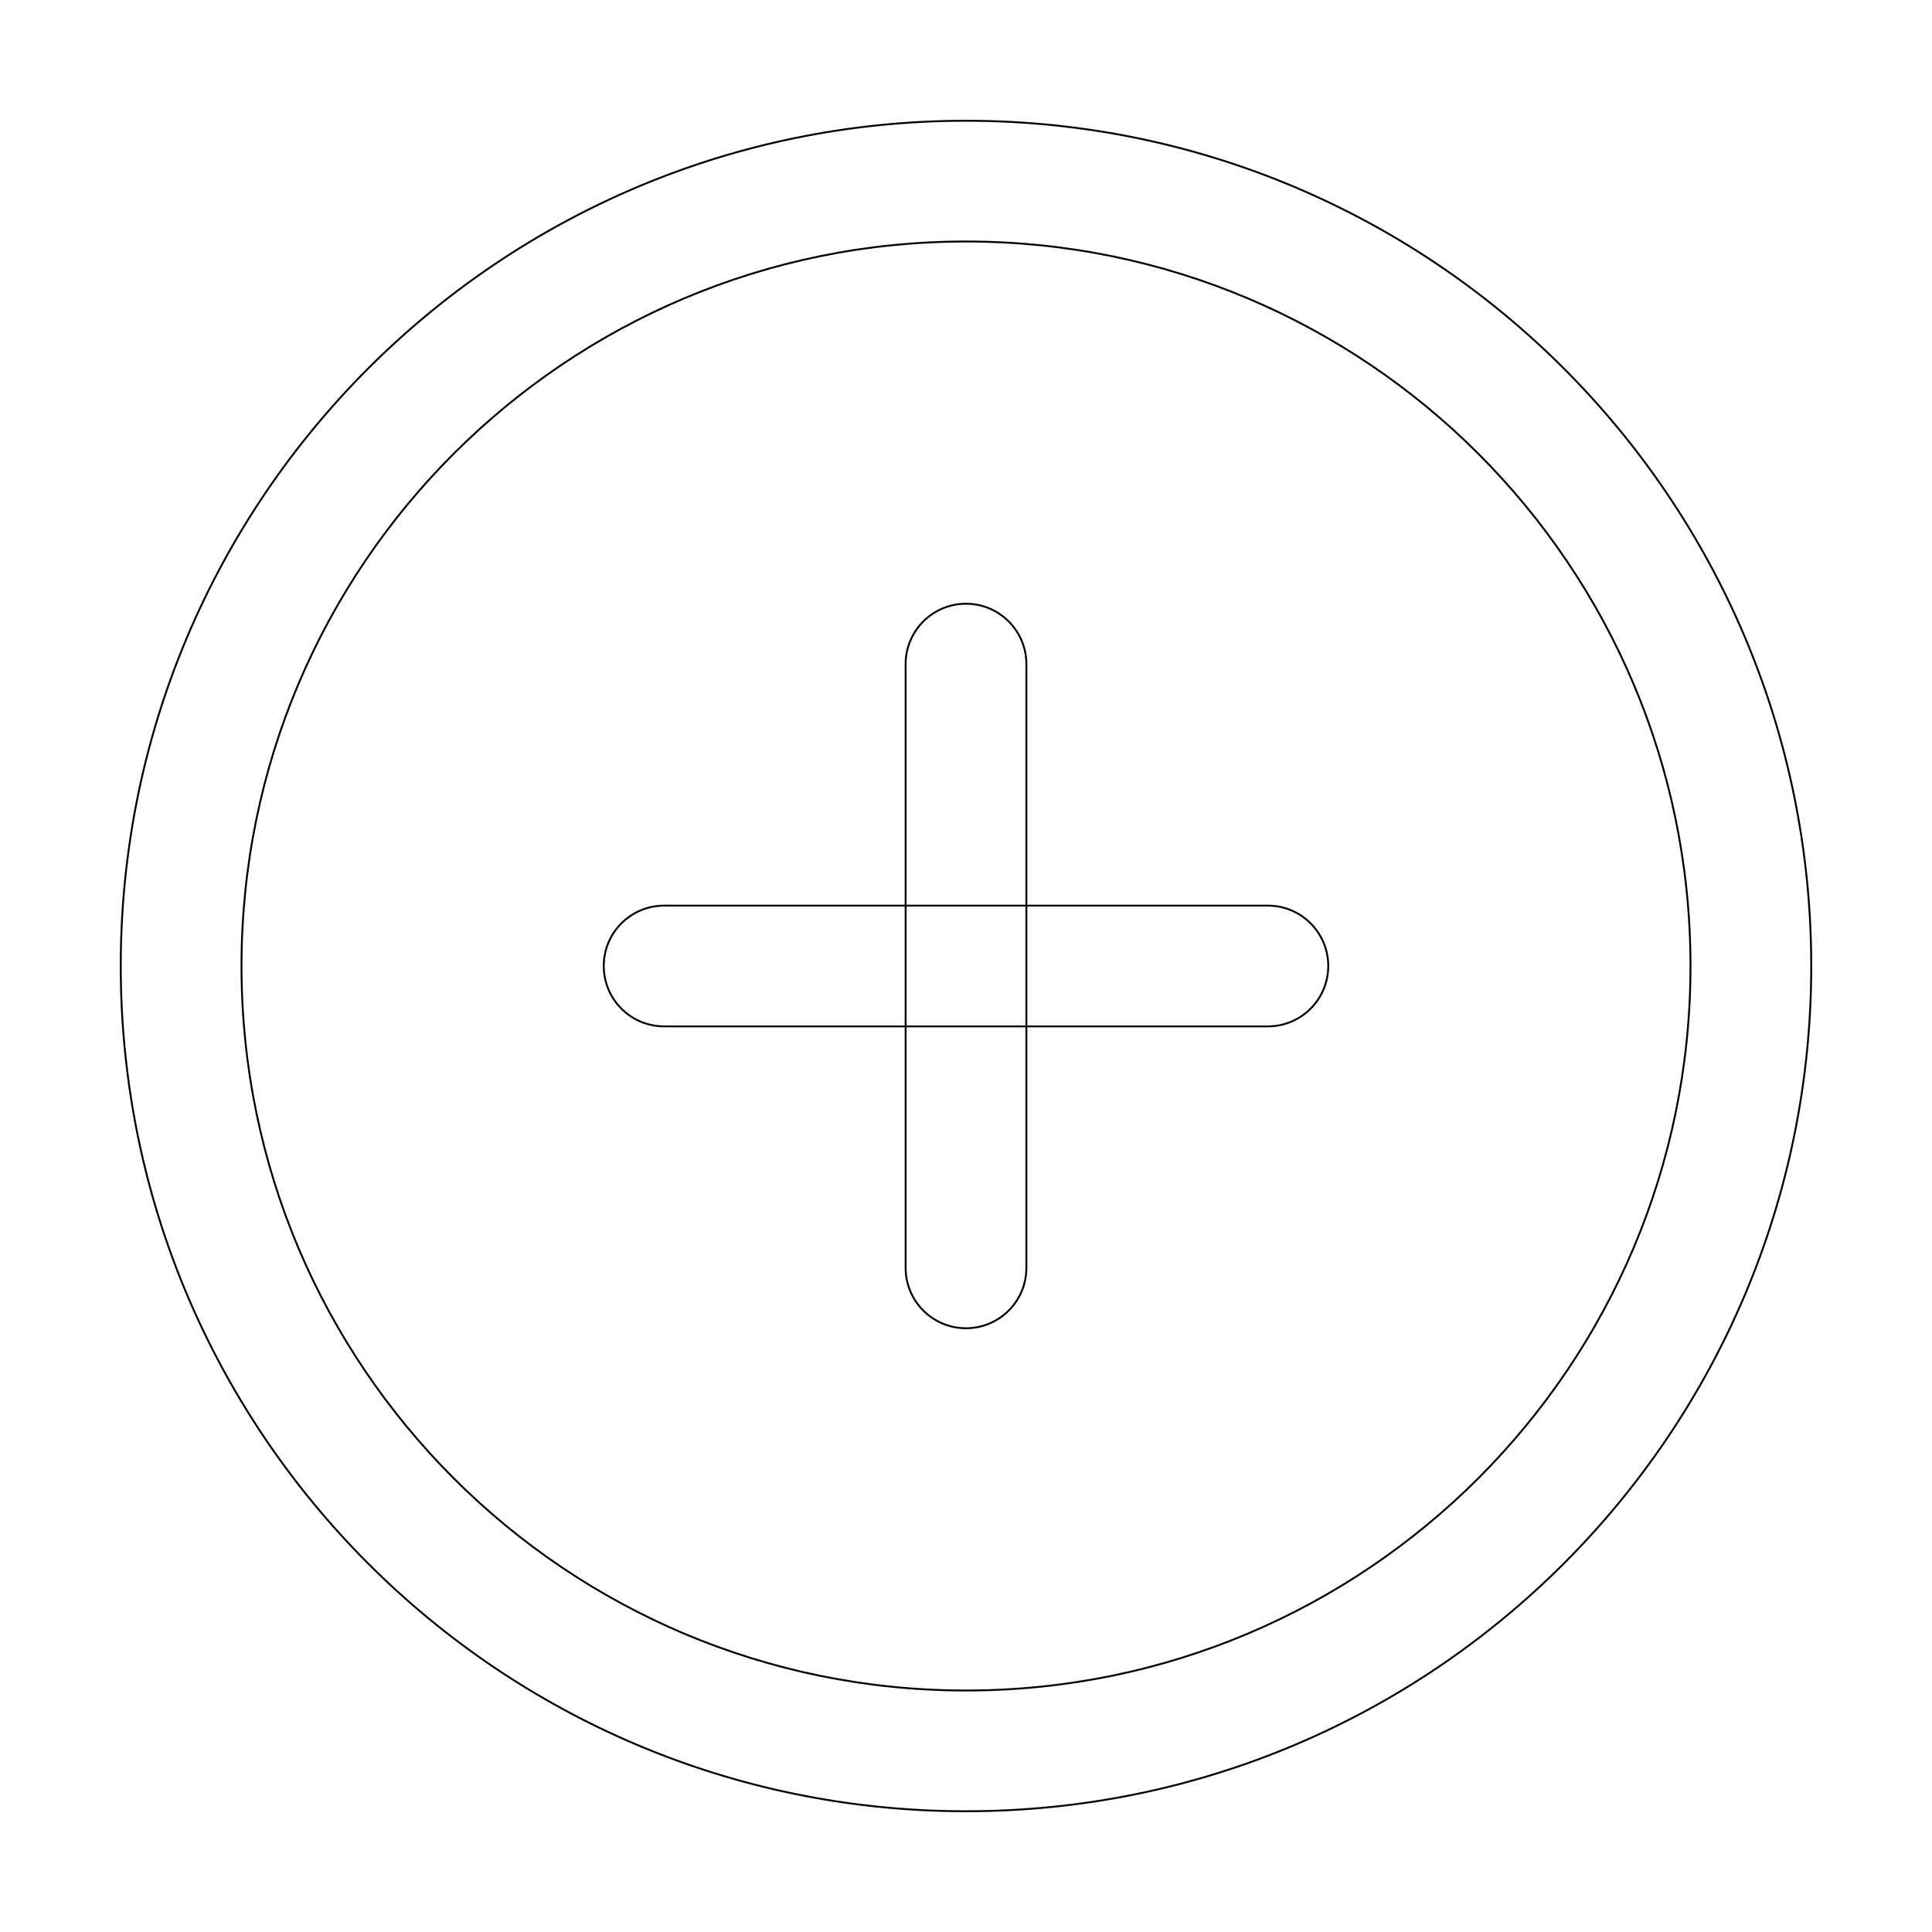
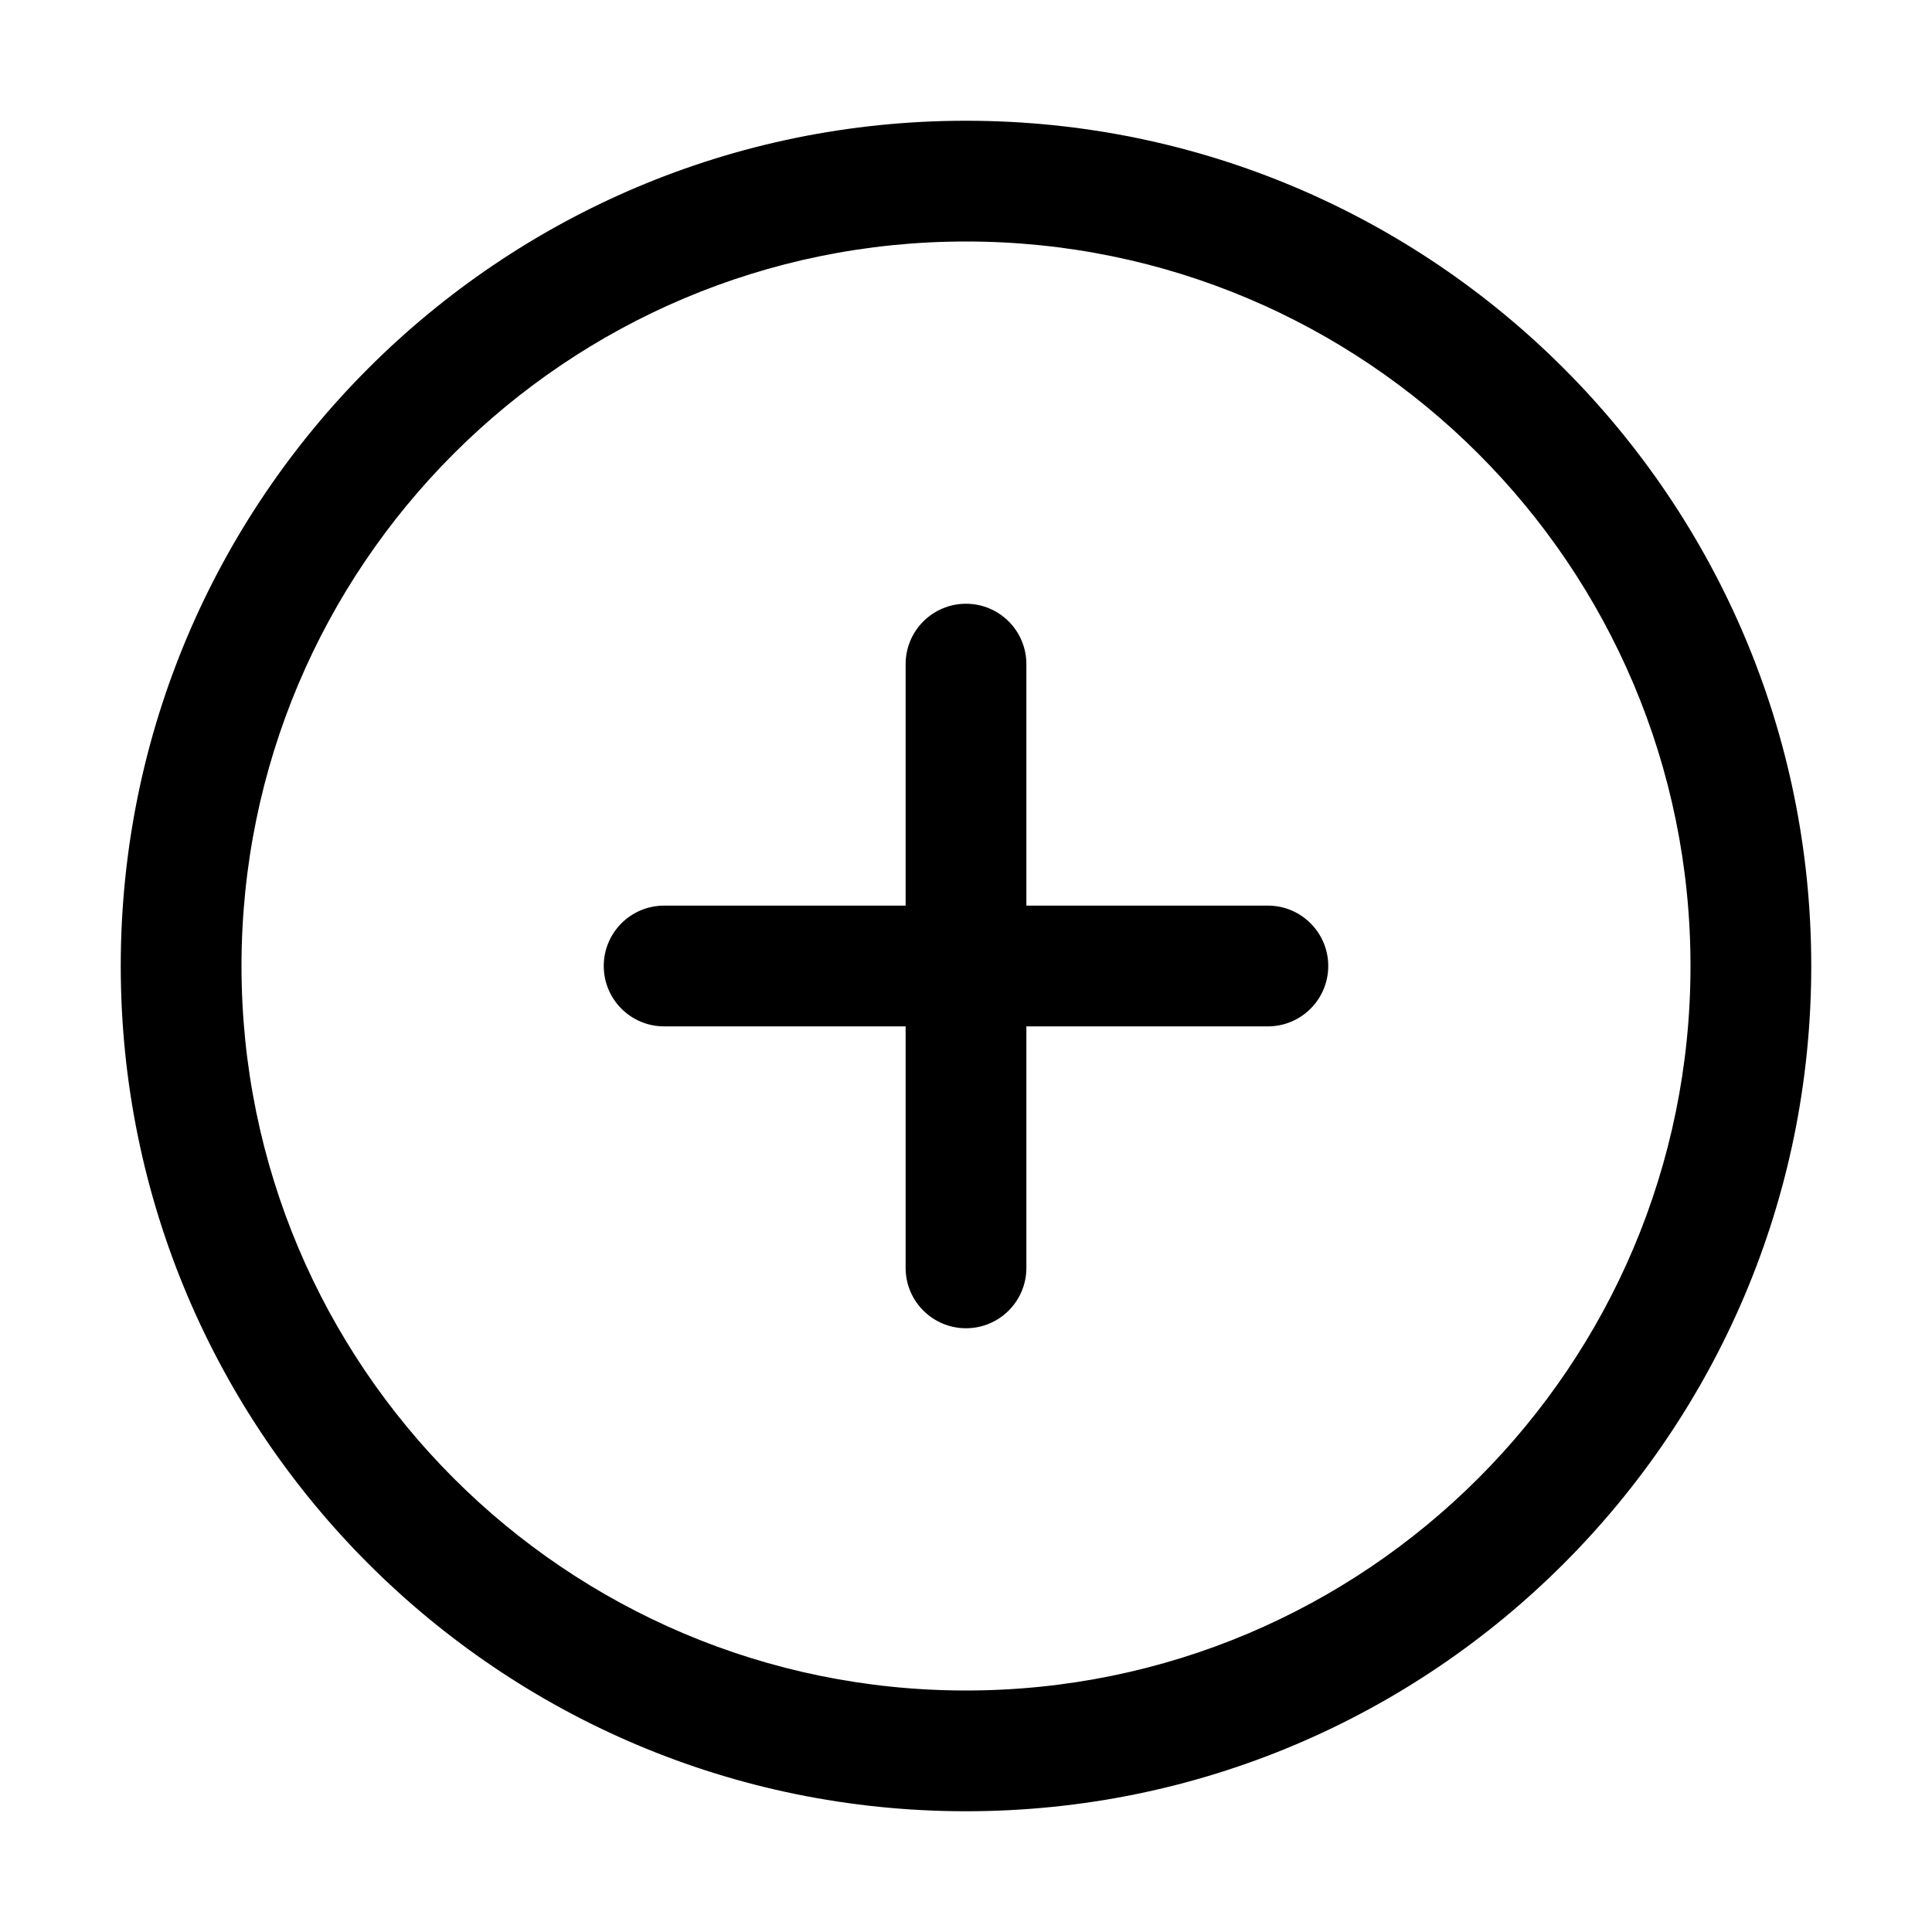
<svg xmlns="http://www.w3.org/2000/svg" viewBox="0 0 1024 1024">
-   <path d="M352 480h320a32 32 0 1 1 0 64H352a32 32 0 0 1 0-64z" stroke="currentColor" fill="none" />
-   <path d="M480 672V352a32 32 0 1 1 64 0v320a32 32 0 0 1-64 0z" stroke="currentColor" fill="none" />
-   <path d="M512 896a384 384 0 1 0 0-768 384 384 0 0 0 0 768zm0 64a448 448 0 1 1 0-896 448 448 0 0 1 0 896z" stroke="currentColor" fill="none" />
+   <path d="M352 480h320a32 32 0 1 1 0 64H352a32 32 0 0 1 0-64z" fill="currentColor" />
+   <path d="M480 672V352a32 32 0 1 1 64 0v320a32 32 0 0 1-64 0z" fill="currentColor" />
+   <path d="M512 896a384 384 0 1 0 0-768 384 384 0 0 0 0 768zm0 64a448 448 0 1 1 0-896 448 448 0 0 1 0 896z" fill="currentColor" />
</svg>
